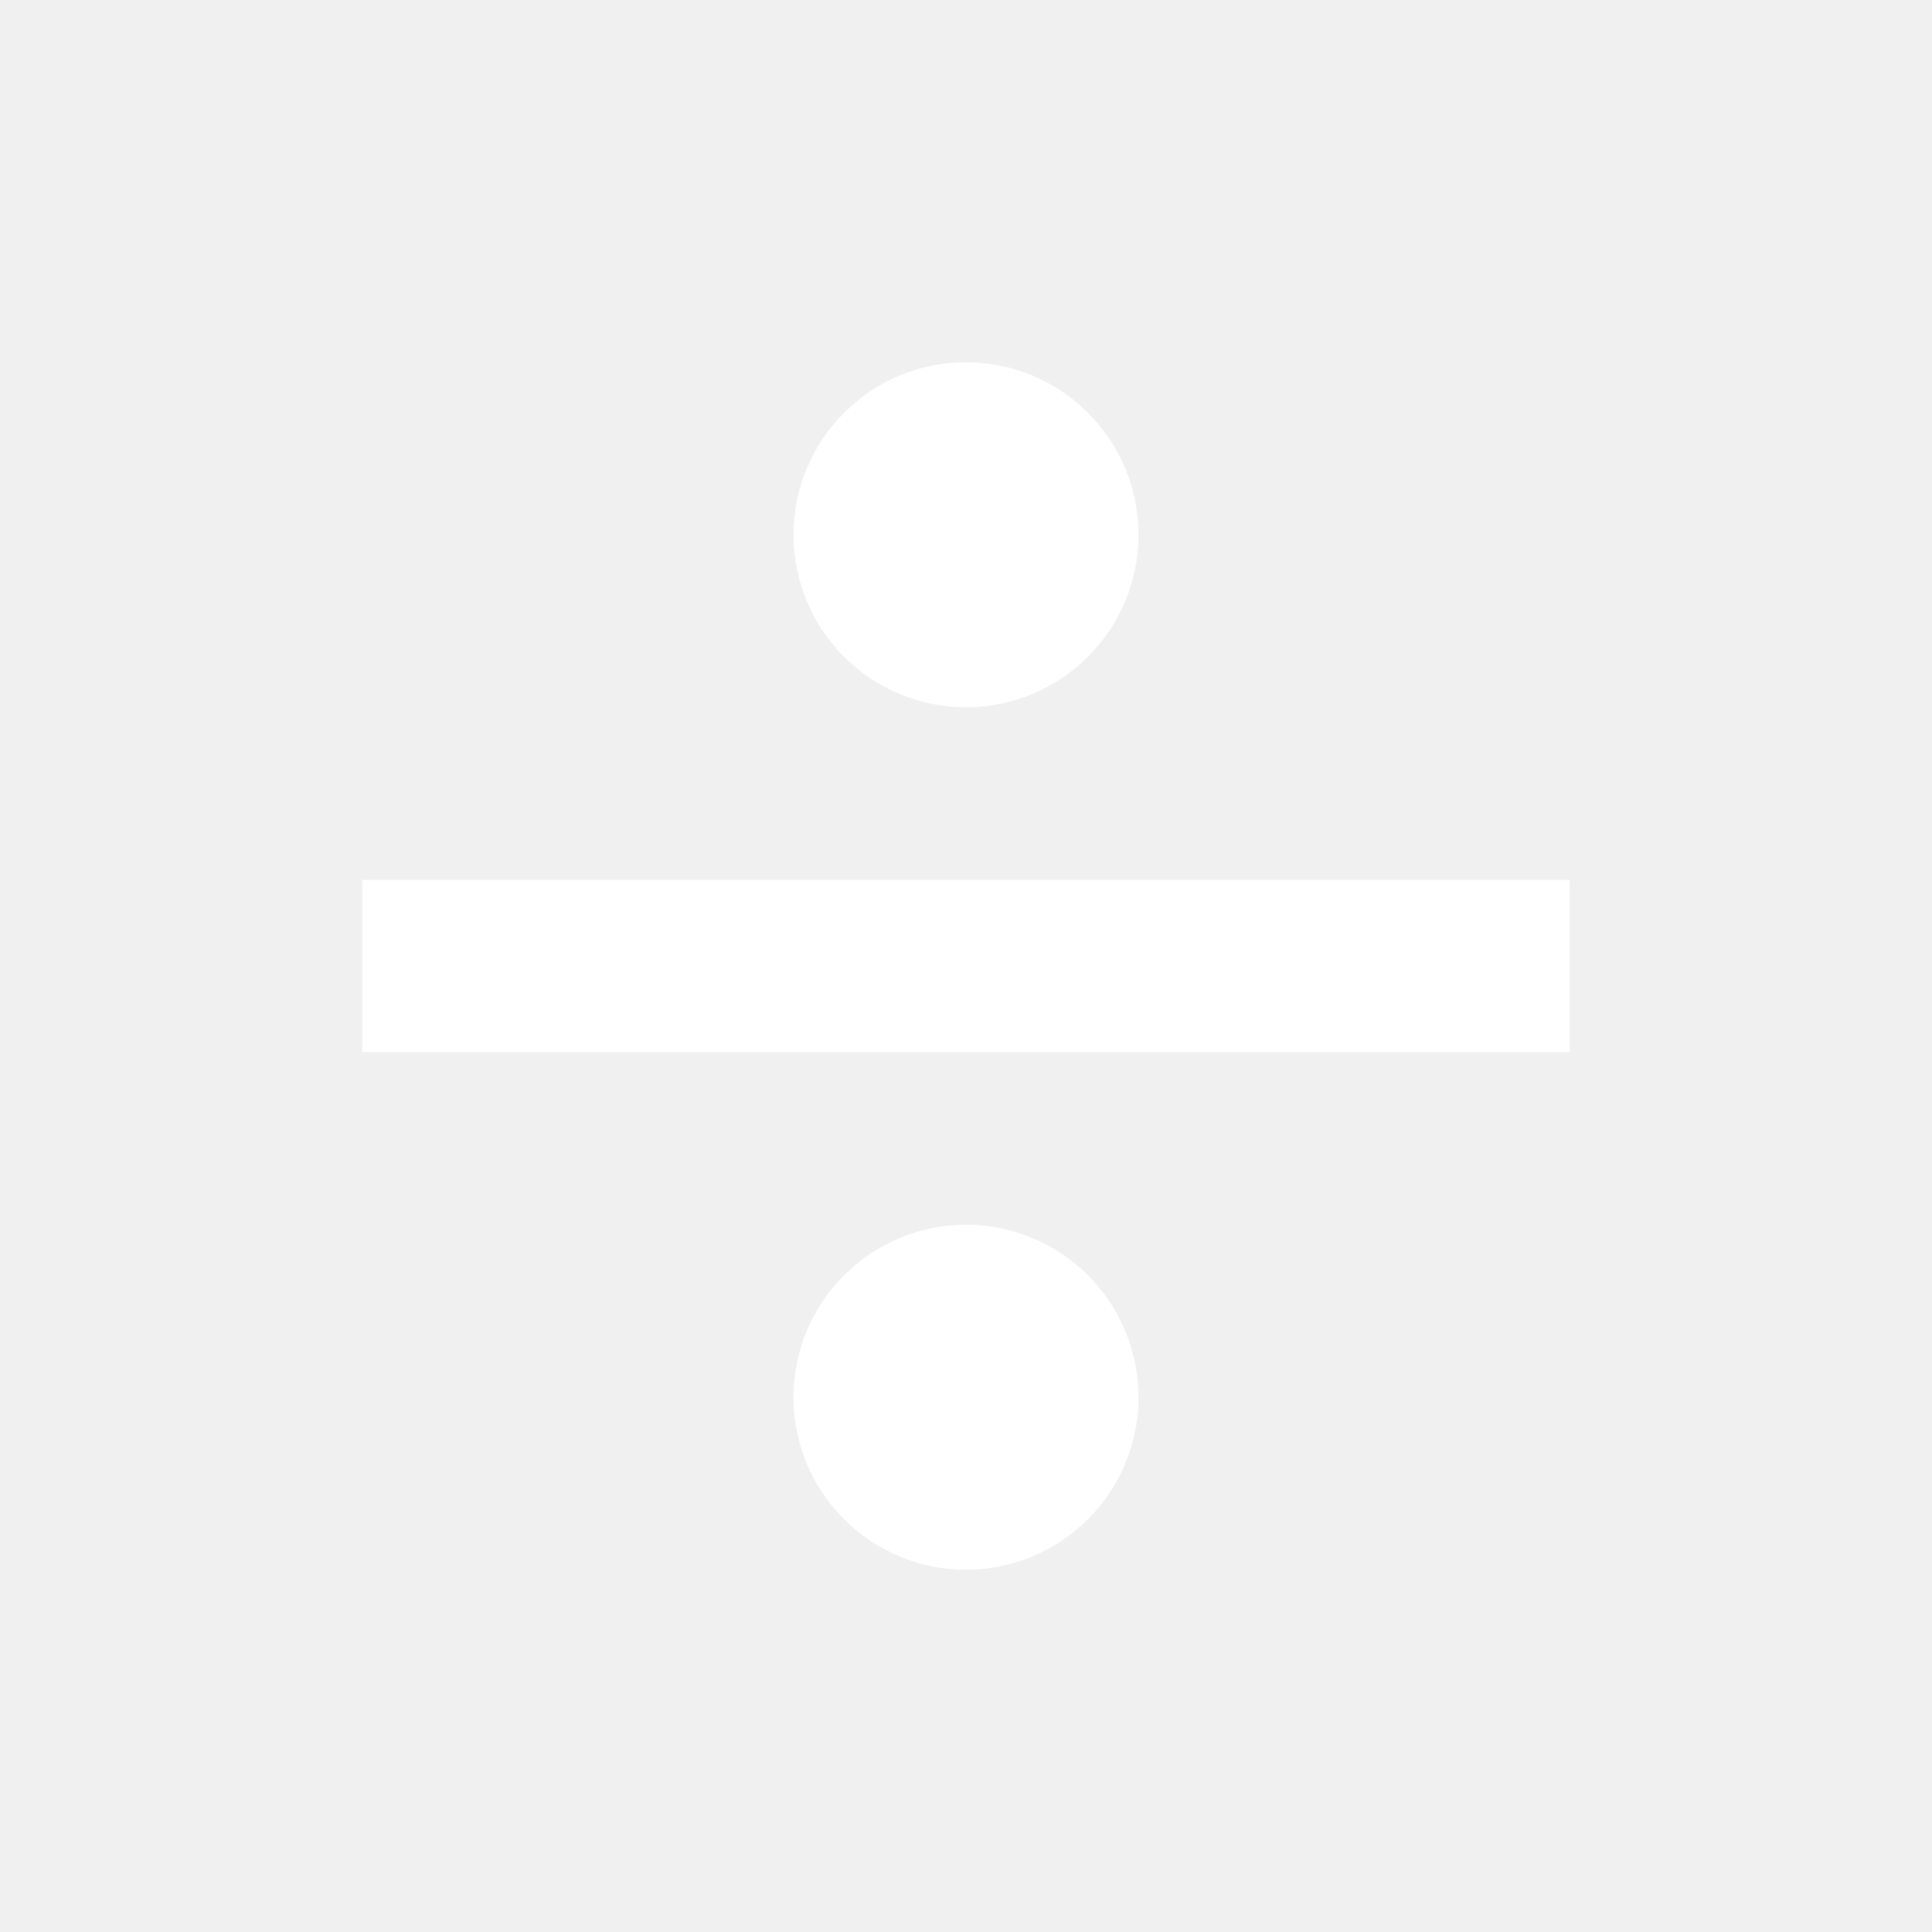
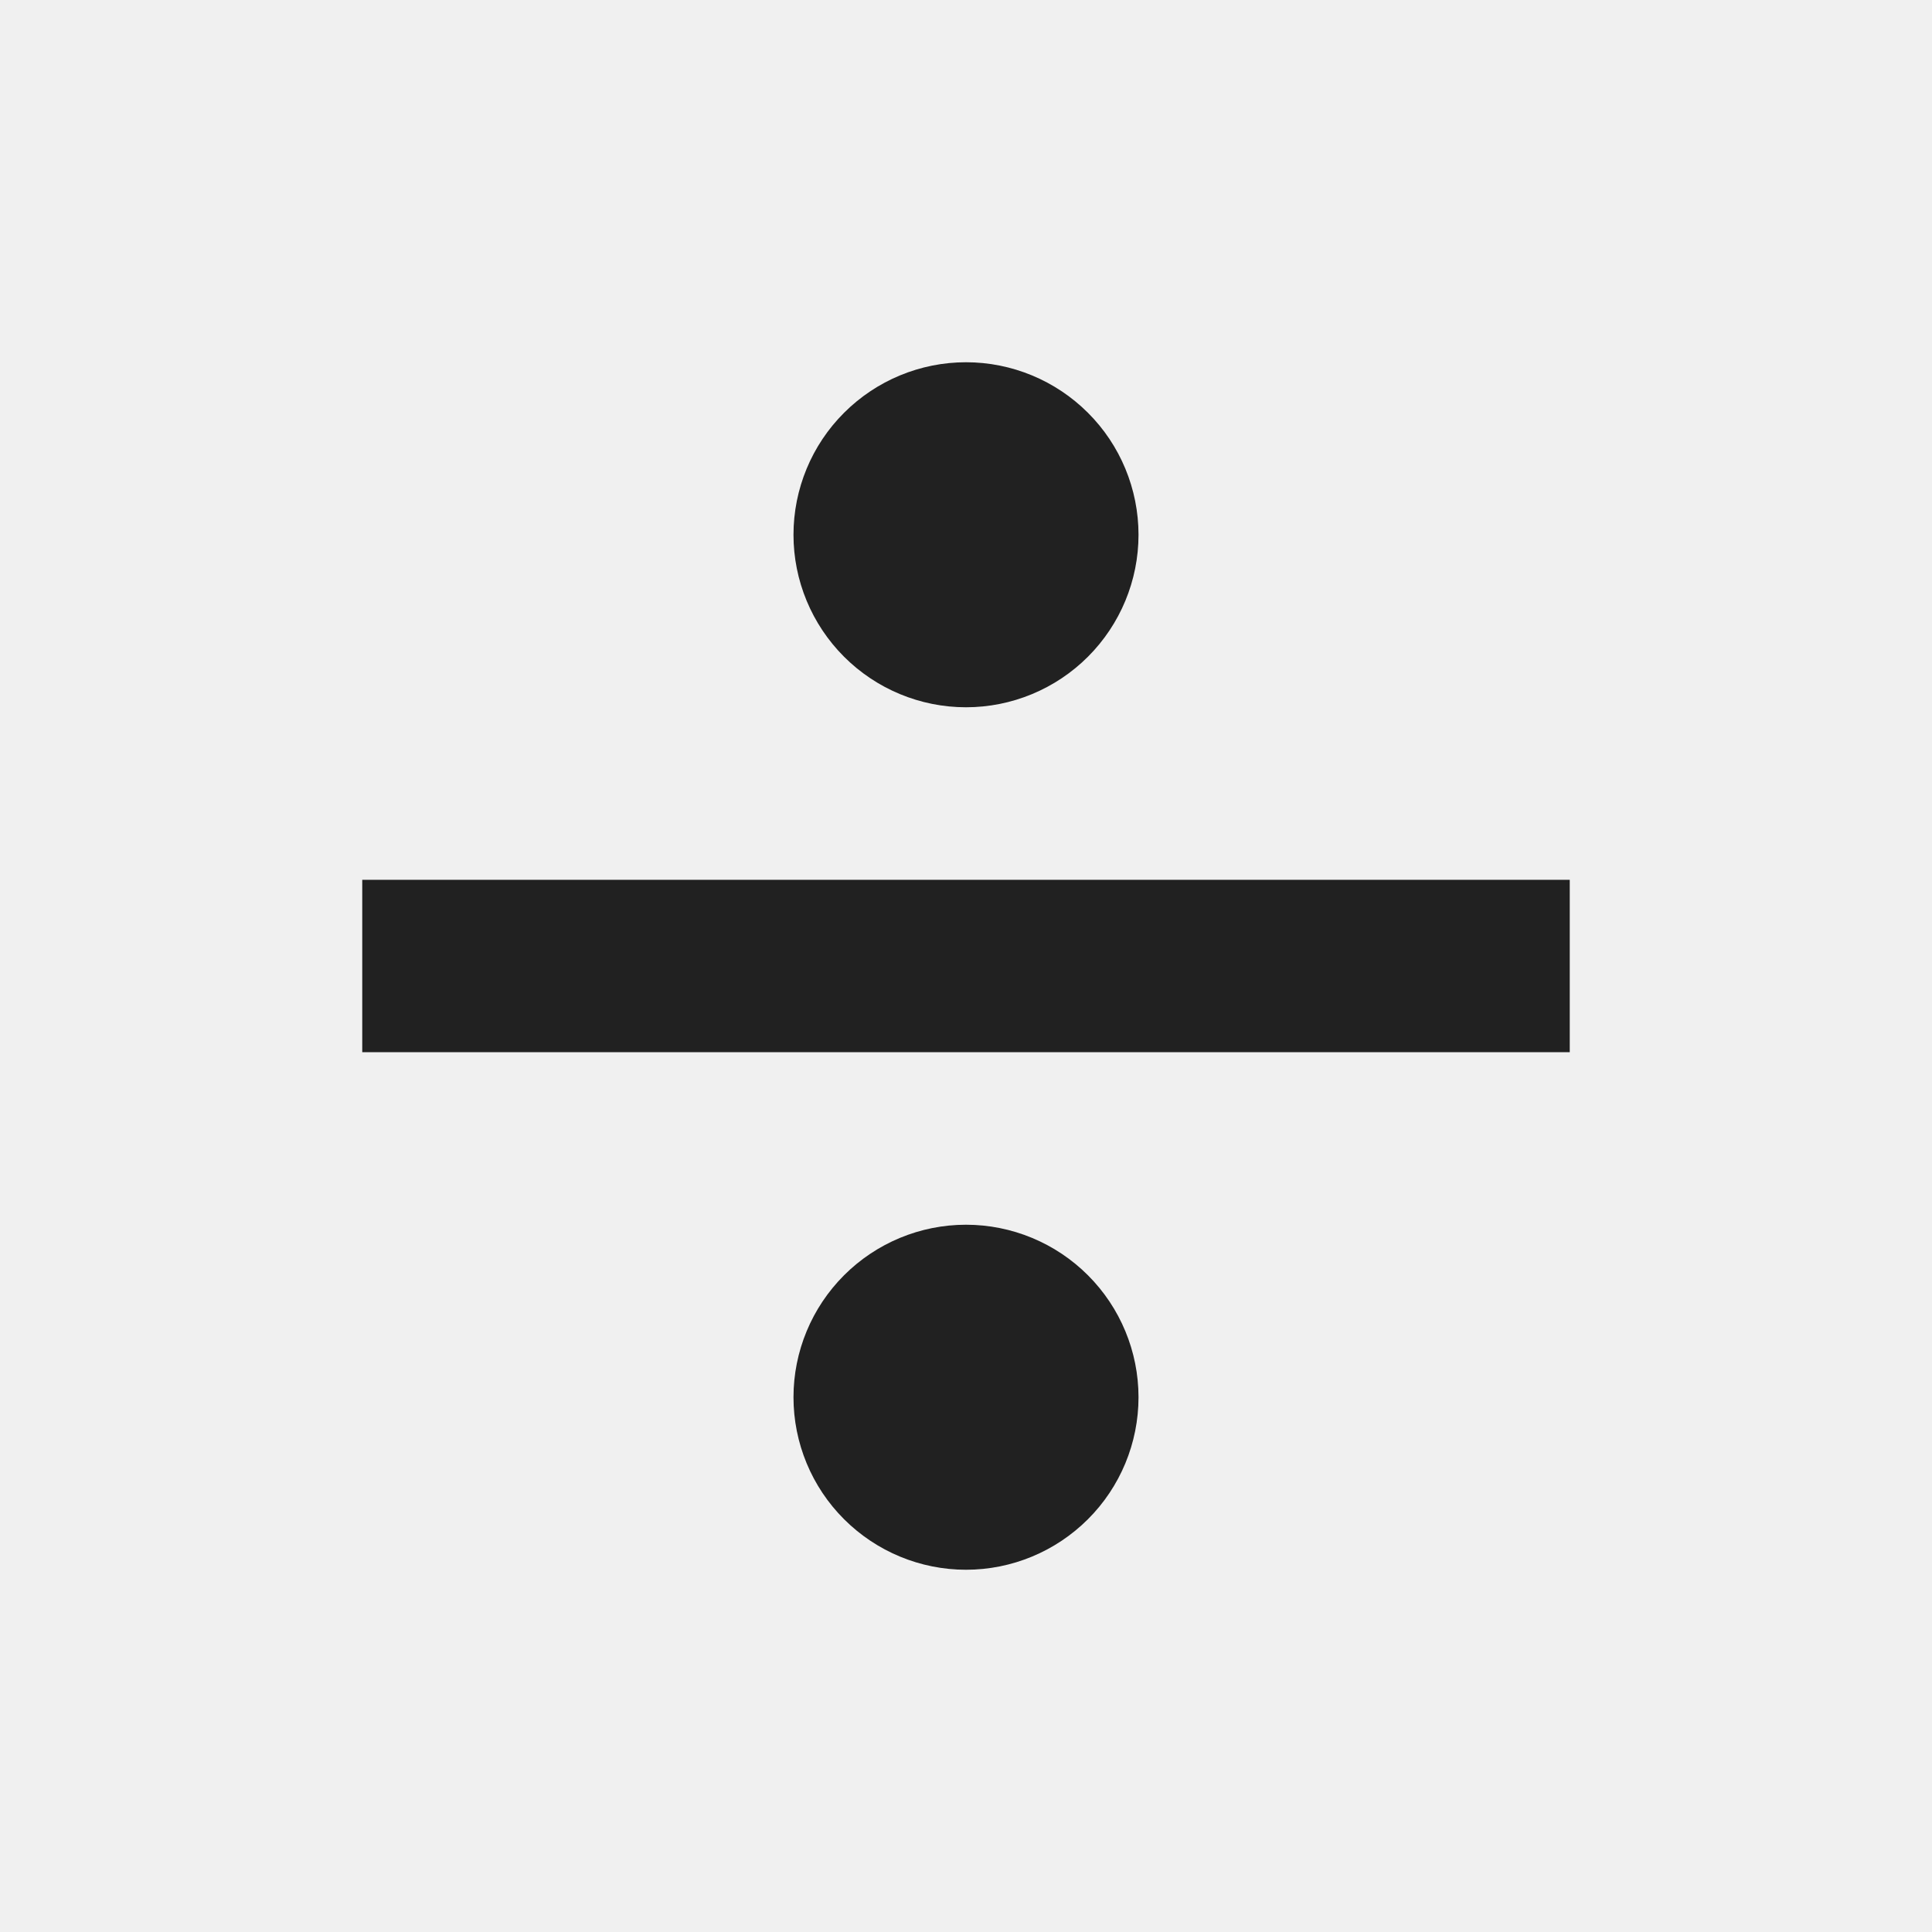
<svg xmlns="http://www.w3.org/2000/svg" width="24" height="24" viewBox="0 0 24 24" fill="none">
-   <path d="M4.5 10.929L19.5 10.929L19.5 13.071L4.5 13.071L4.5 10.929ZM12 19.5C11.432 19.5 10.887 19.274 10.485 18.872C10.083 18.471 9.857 17.925 9.857 17.357C9.857 16.789 10.083 16.244 10.485 15.842C10.887 15.44 11.432 15.214 12 15.214C12.568 15.214 13.113 15.44 13.515 15.842C13.917 16.244 14.143 16.789 14.143 17.357C14.143 17.925 13.917 18.471 13.515 18.872C13.113 19.274 12.568 19.5 12 19.5ZM12 8.786C11.432 8.786 10.887 8.56 10.485 8.158C10.083 7.756 9.857 7.211 9.857 6.643C9.857 6.075 10.083 5.529 10.485 5.128C10.887 4.726 11.432 4.5 12 4.5C12.568 4.5 13.113 4.726 13.515 5.128C13.917 5.529 14.143 6.075 14.143 6.643C14.143 7.211 13.917 7.756 13.515 8.158C13.113 8.56 12.568 8.786 12 8.786Z" fill="white" />
+   <path d="M4.5 10.929L19.5 10.929L19.5 13.071L4.5 13.071L4.5 10.929ZM12 19.5C11.432 19.5 10.887 19.274 10.485 18.872C10.083 18.471 9.857 17.925 9.857 17.357C9.857 16.789 10.083 16.244 10.485 15.842C10.887 15.44 11.432 15.214 12 15.214C12.568 15.214 13.113 15.44 13.515 15.842C13.917 16.244 14.143 16.789 14.143 17.357C14.143 17.925 13.917 18.471 13.515 18.872C13.113 19.274 12.568 19.5 12 19.5ZM12 8.786C11.432 8.786 10.887 8.56 10.485 8.158C10.083 7.756 9.857 7.211 9.857 6.643C9.857 6.075 10.083 5.529 10.485 5.128C10.887 4.726 11.432 4.5 12 4.5C12.568 4.5 13.113 4.726 13.515 5.128C13.917 5.529 14.143 6.075 14.143 6.643C14.143 7.211 13.917 7.756 13.515 8.158C13.113 8.56 12.568 8.786 12 8.786Z" fill="#212121" />
</svg>
